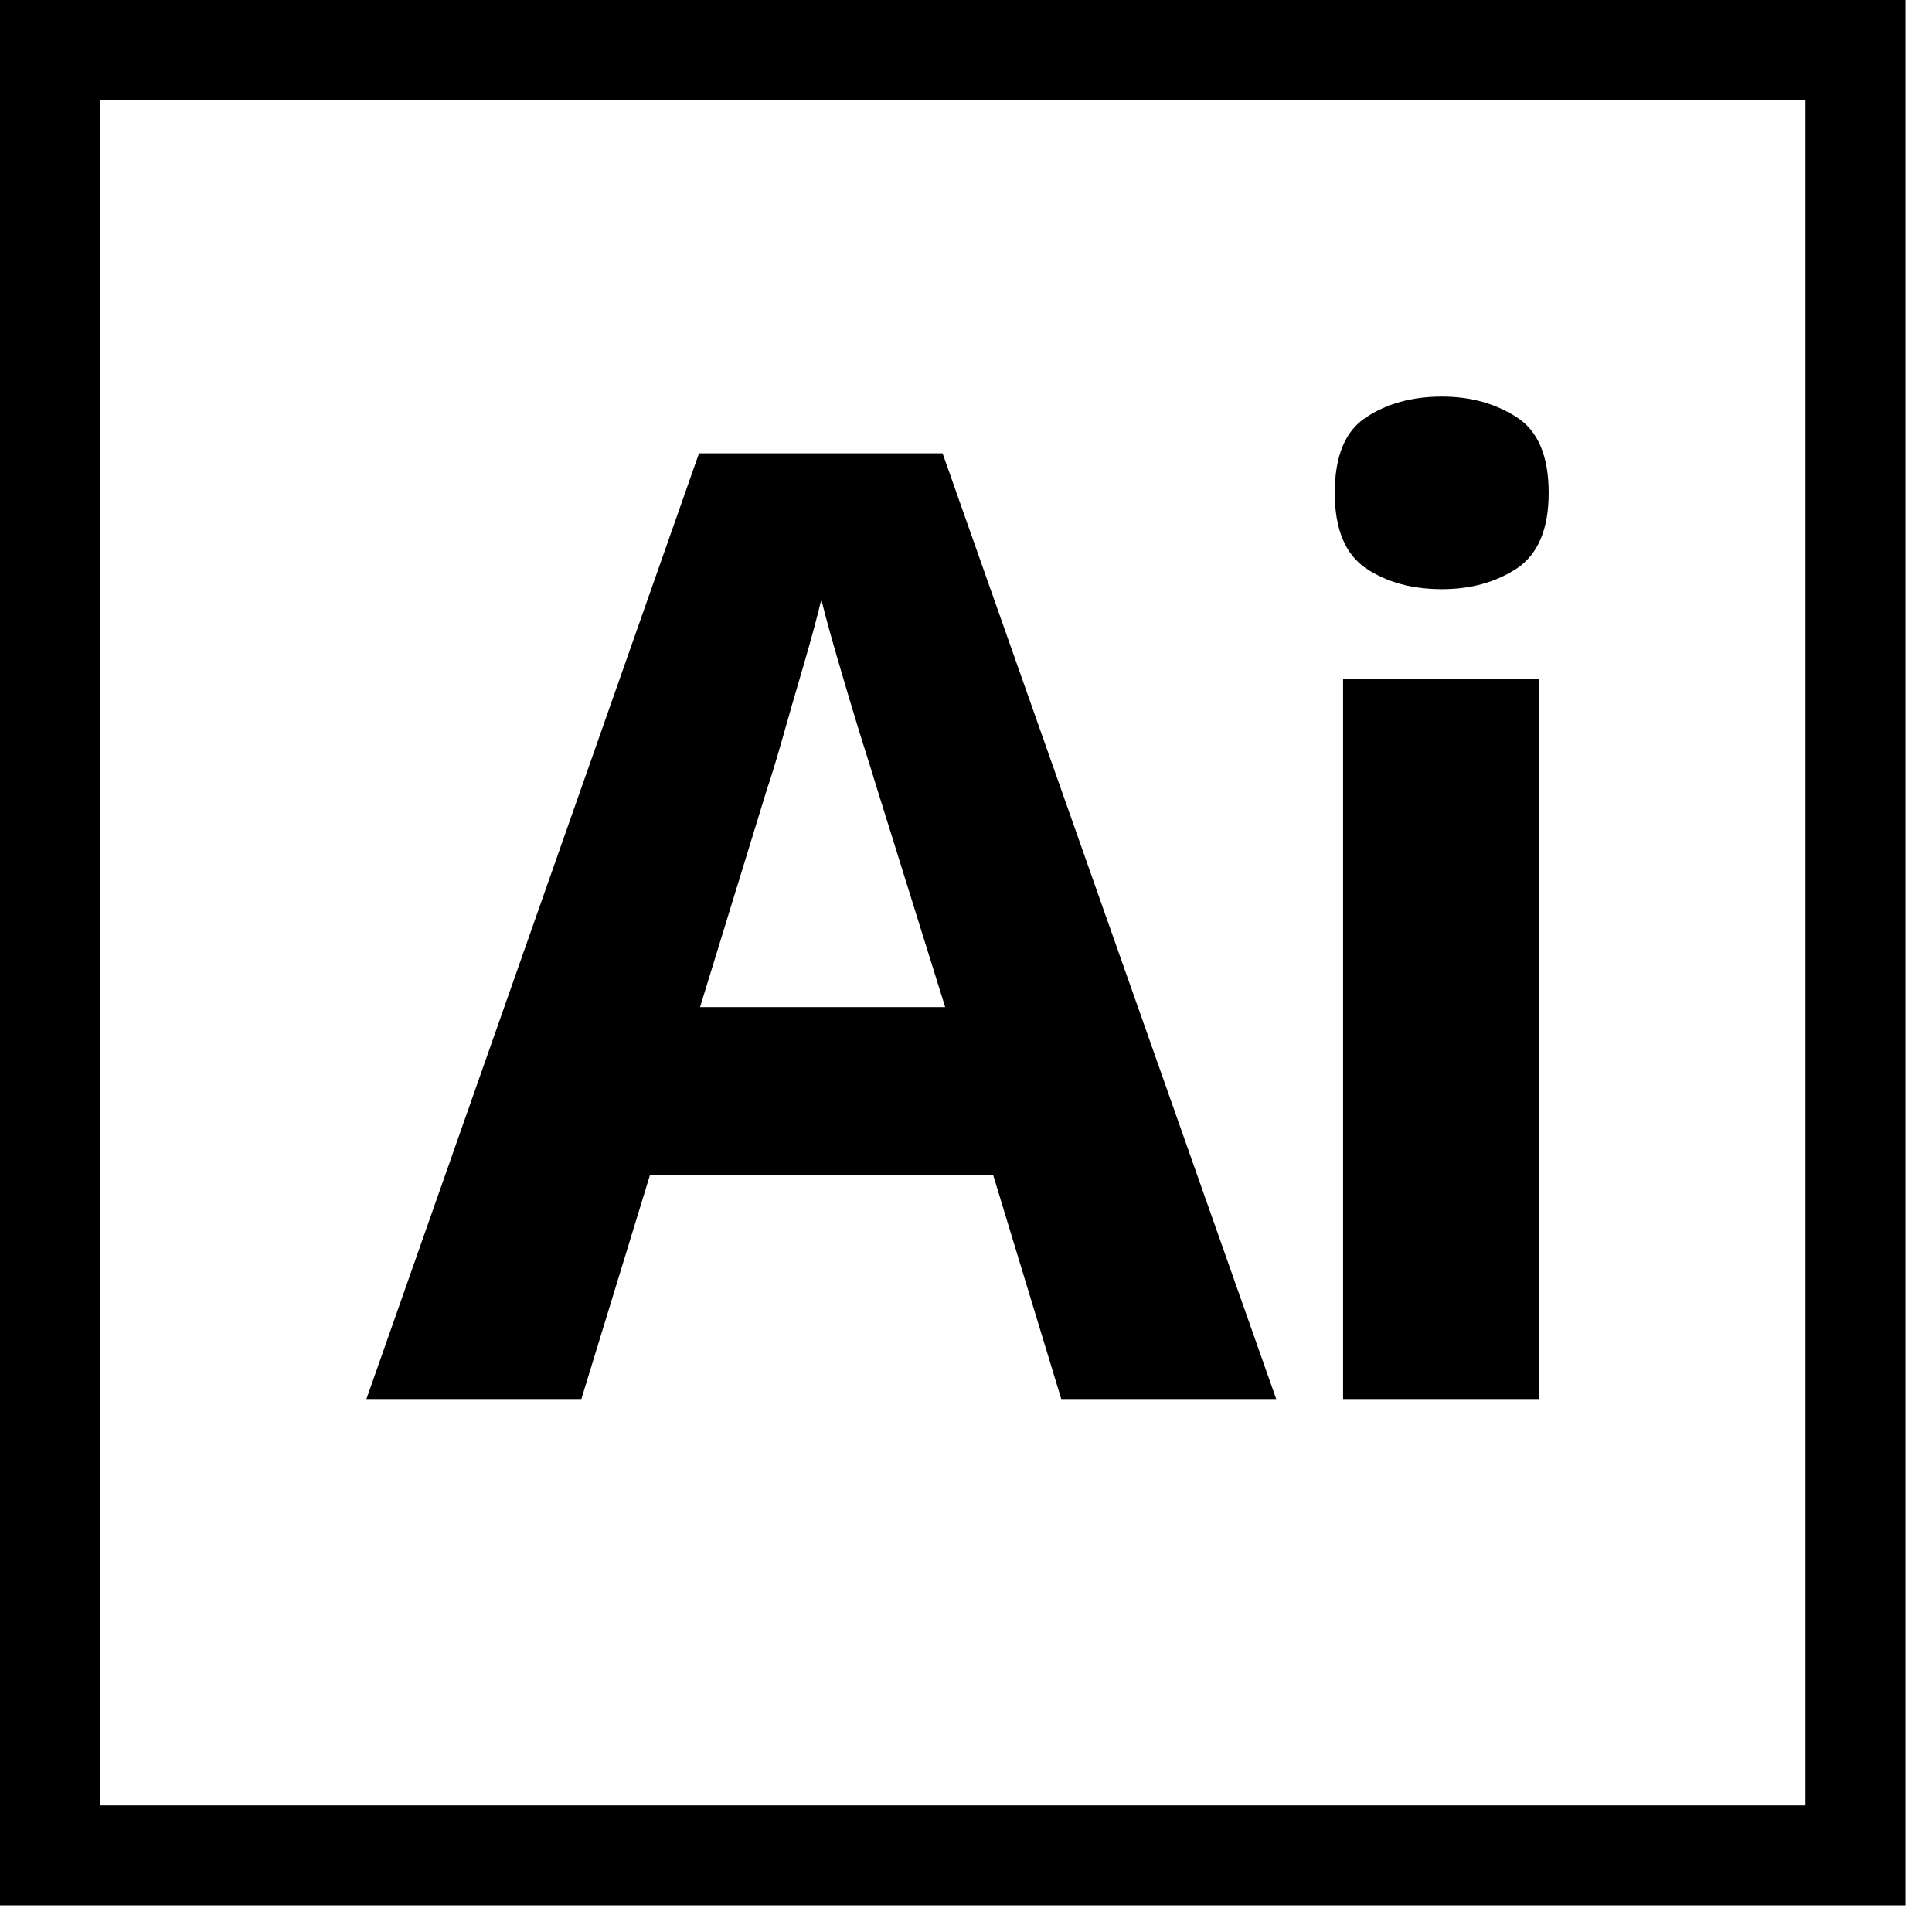
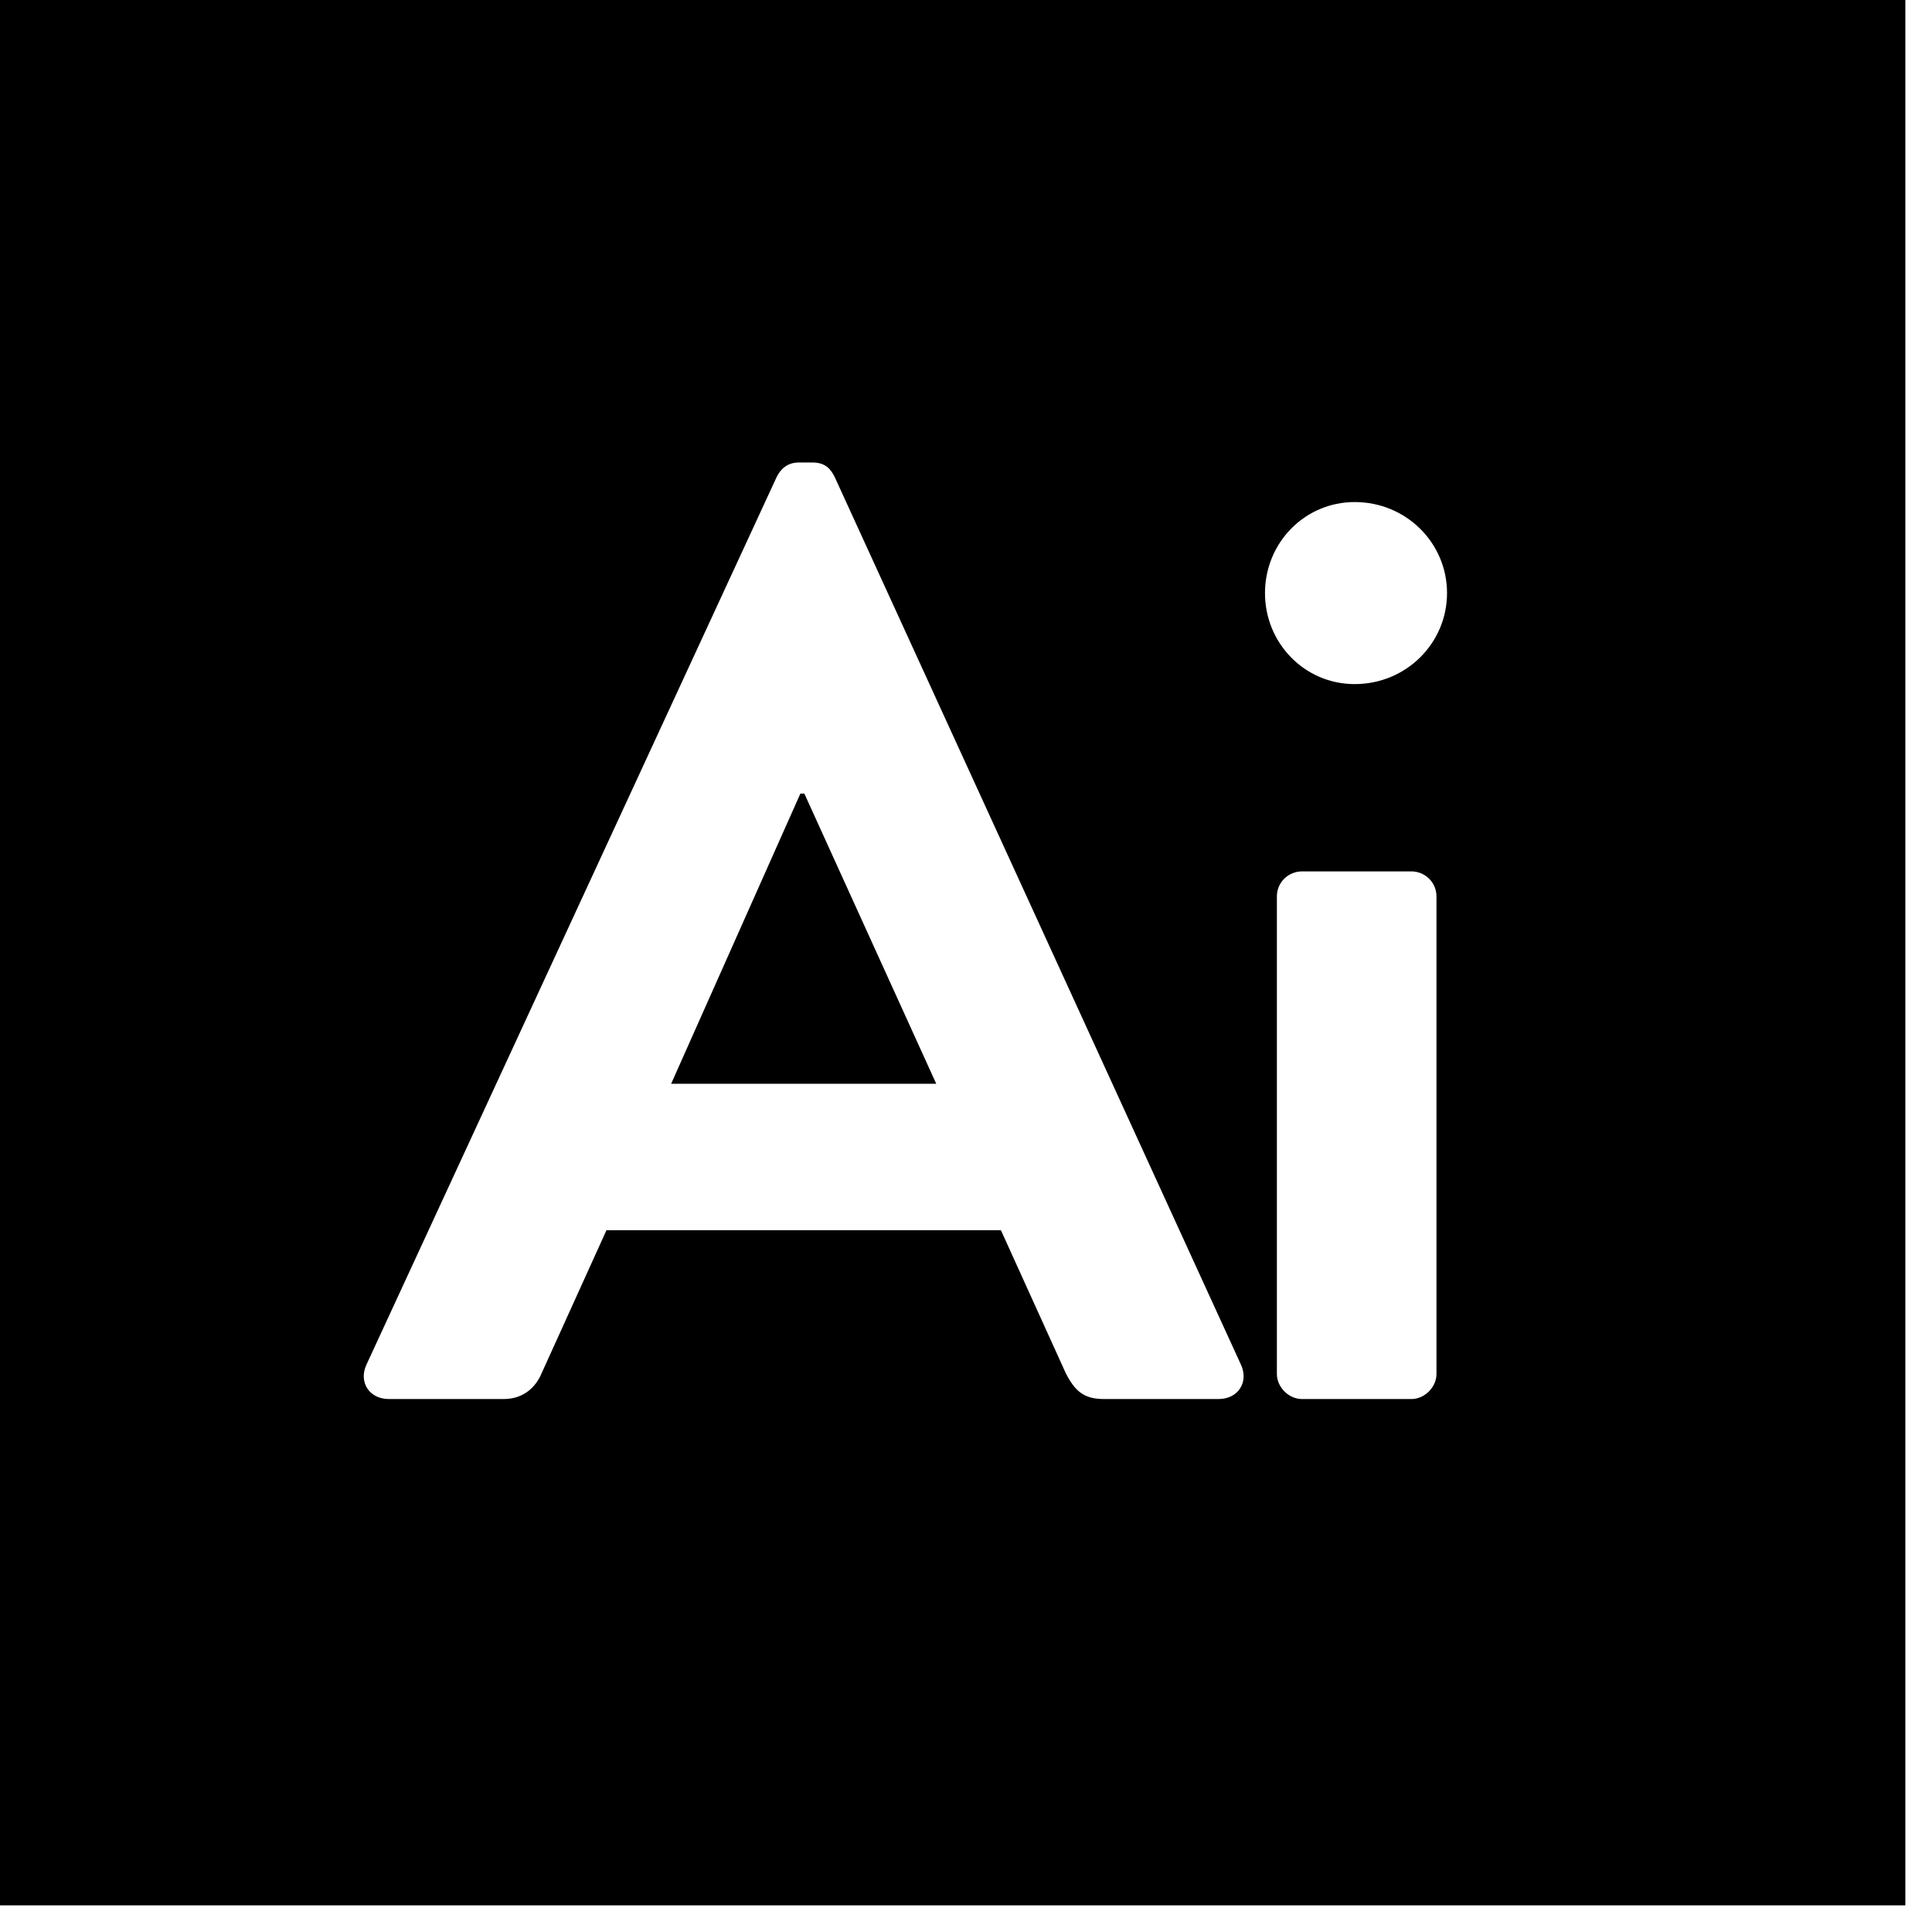
<svg xmlns="http://www.w3.org/2000/svg" width="58px" height="58px" viewBox="0 0 58 58" version="1.1">
-   <defs />
  <g id="Page-1" stroke="none" stroke-width="1" fill="none" fill-rule="evenodd">
-     <g id="Artboard-Copy-5" transform="translate(-613, -2176)">
-       <g id="Group-3" transform="translate(613, 2176)">
-         <rect id="Rectangle-16-Copy" stroke="#000000" stroke-width="3" x="1.5" y="1.5" width="54.2" height="54.2" />
-         <text id="Ai" font-family="BrandonGrotesque-Bold, Brandon Grotesque" font-size="39.6" font-weight="bold" letter-spacing="-1.1" fill="#000000">
-           <tspan x="11" y="42">Ai</tspan>
-         </text>
+     <g id="Artboard-Copy-5" transform="translate(-242, -2176)" fill="#000000">
+       <g id="Group-3-Copy" transform="translate(242, 2176)">
+         <path d="M57.2,3.62376795e-13 L57.2,57.2 L3.62376795e-13,57.2 L3.62376795e-13,3.62376795e-13 L57.2,3.62376795e-13 Z M24.385,13.884 L23.989,13.884 C23.632,13.884 23.434,14.082 23.316,14.32 L11,40.97 C10.762,41.485 11.079,42 11.673,42 L15.118,42 C15.699,42 16.047,41.667 16.223,41.307 L18.207,36.931 L30.048,36.931 L31.988,41.208 C32.265,41.762 32.542,42 33.136,42 L36.582,42 C37.176,42 37.492,41.485 37.255,40.97 L25.058,14.32 C24.939,14.082 24.781,13.884 24.385,13.884 Z M42.372,26.16 L39.085,26.16 C38.689,26.16 38.333,26.477 38.333,26.912 L38.333,26.912 L38.333,41.248 C38.333,41.644 38.689,42 39.085,42 L39.085,42 L42.372,42 C42.768,42 43.124,41.644 43.124,41.248 L43.124,41.248 L43.124,26.912 C43.124,26.477 42.768,26.16 42.372,26.16 L42.372,26.16 Z M24.147,23.824 L28.107,32.536 L20.148,32.536 L24.028,23.824 L24.147,23.824 Z M40.669,15.072 C39.164,15.072 37.976,16.3 37.976,17.804 C37.976,19.309 39.164,20.537 40.669,20.537 C42.214,20.537 43.441,19.309 43.441,17.804 C43.441,16.3 42.214,15.072 40.669,15.072 Z" id="Combined-Shape" />
      </g>
    </g>
  </g>
</svg>
